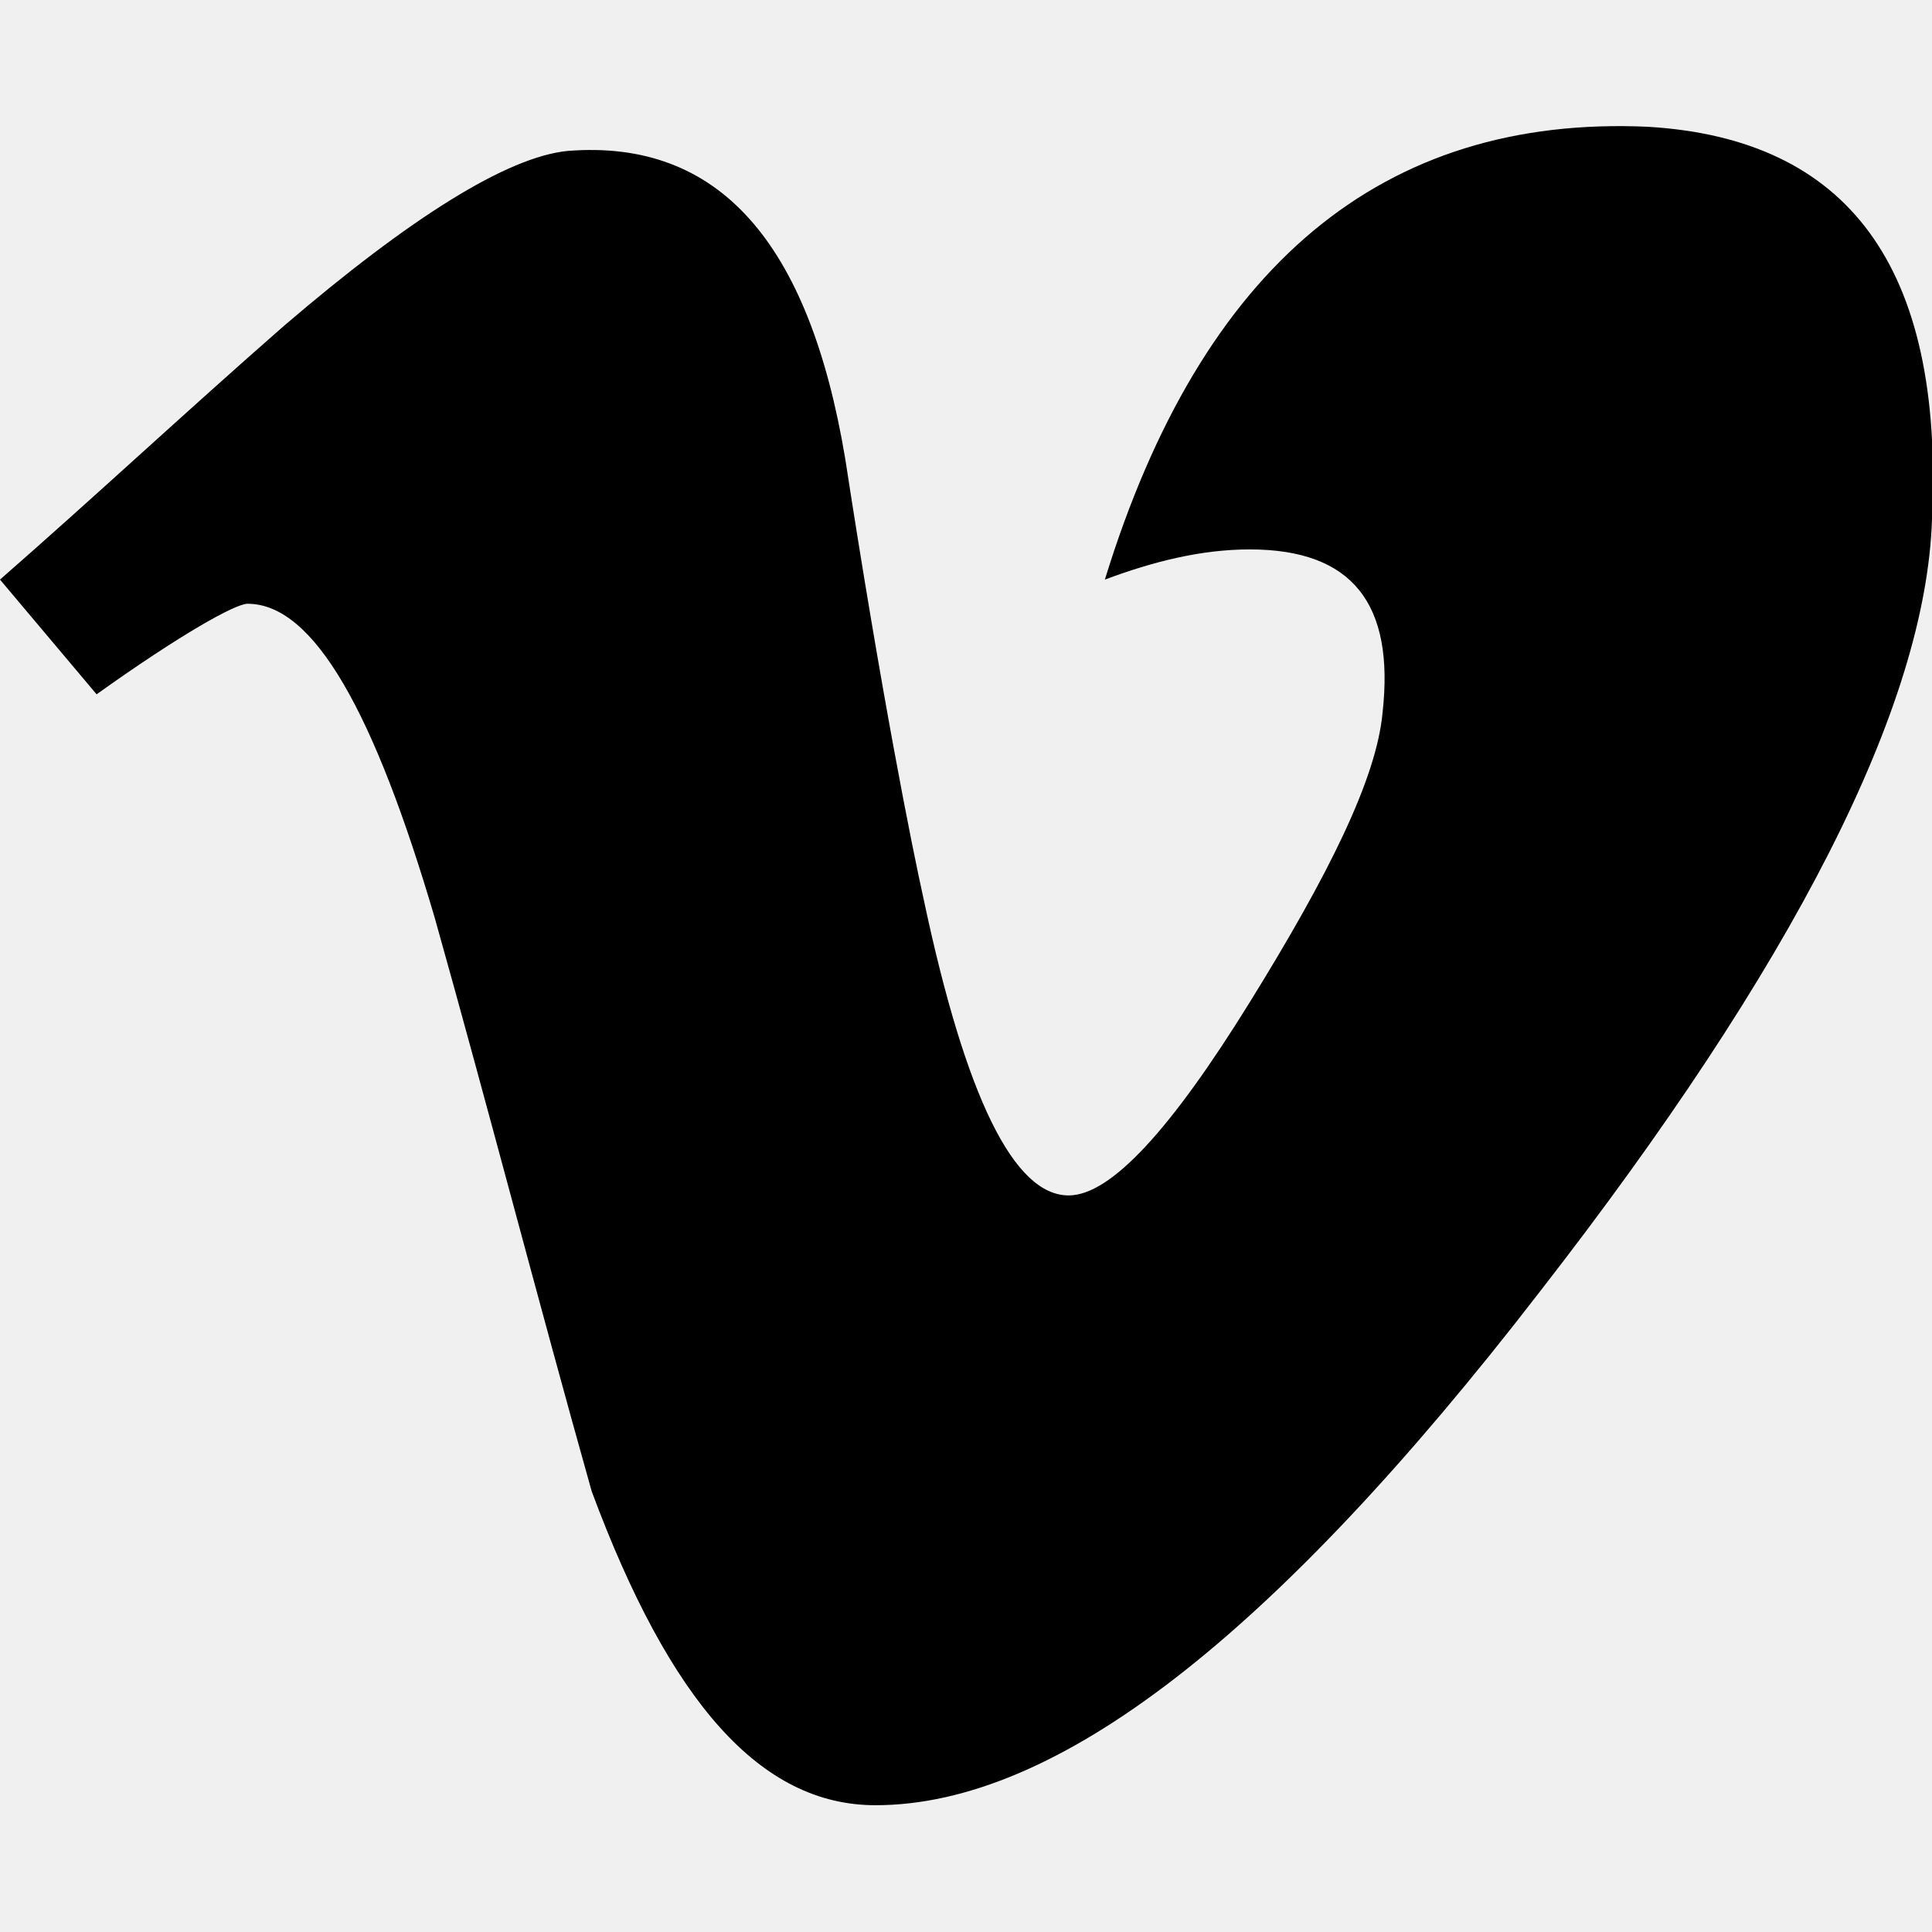
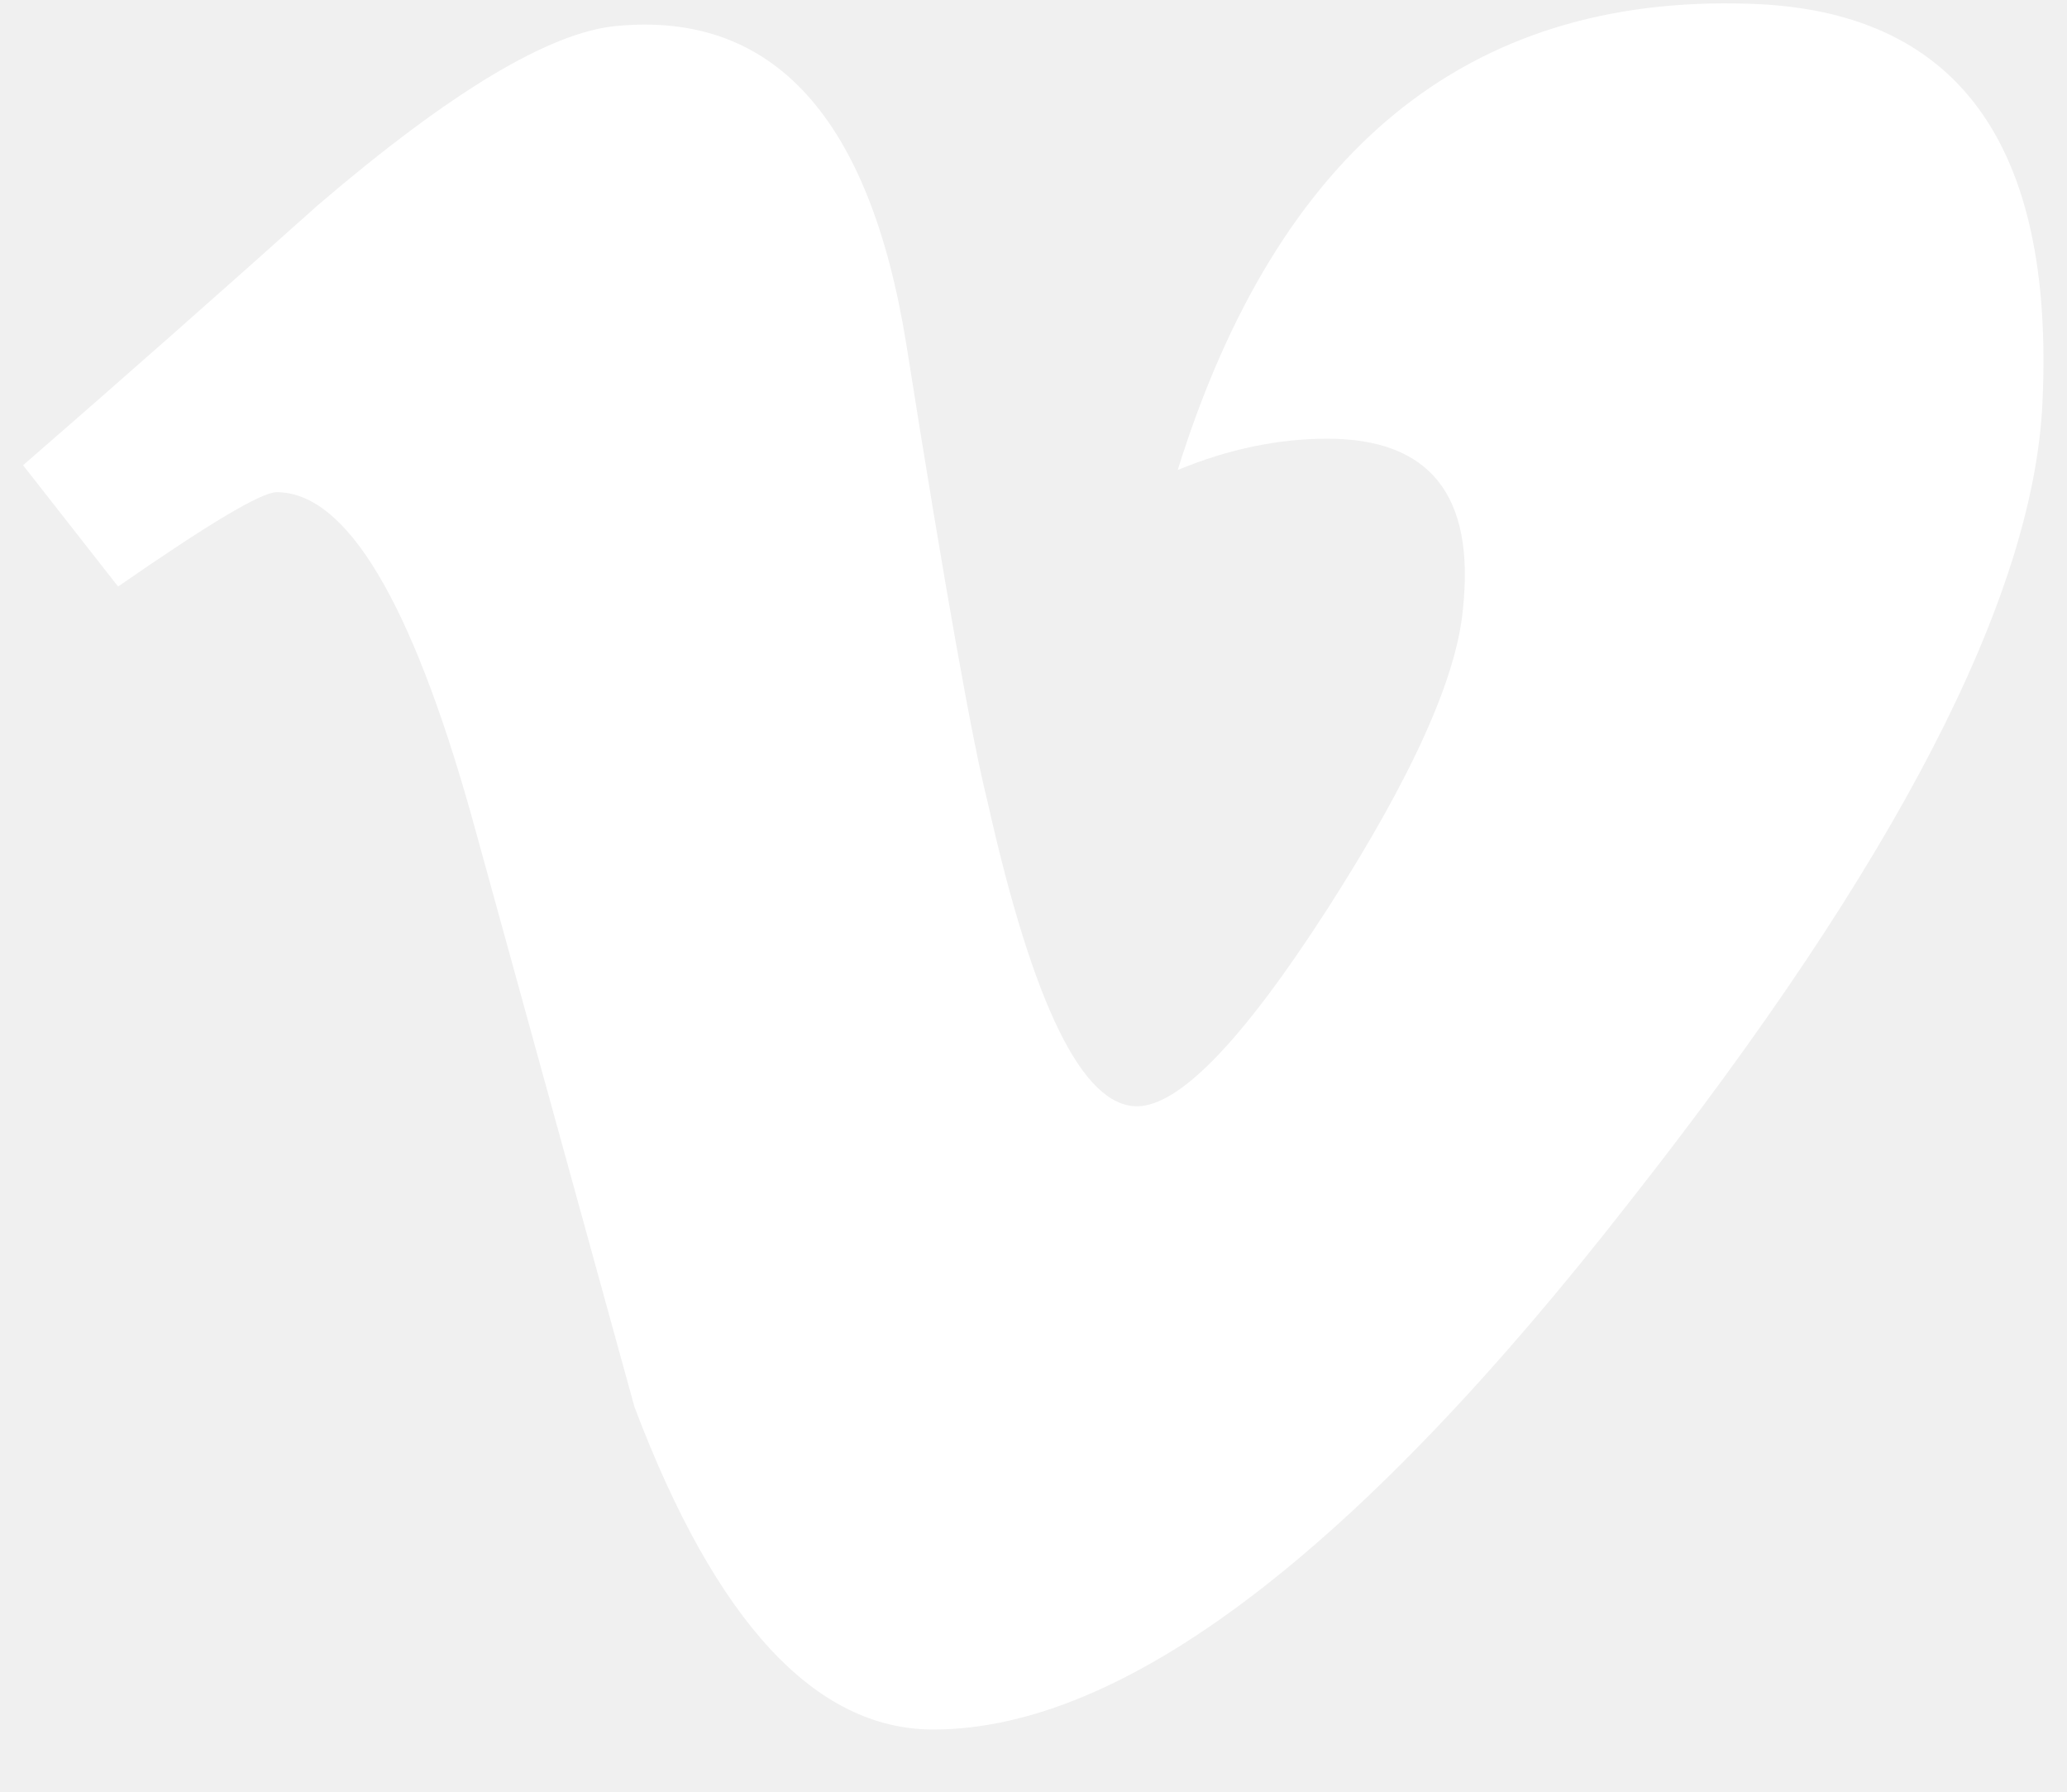
- <svg xmlns="http://www.w3.org/2000/svg" version="1.1" id="Layer_1" x="0px" y="0px" width="32px" height="32px" viewBox="0 0 32 32" enable-background="new 0 0 32 32" xml:space="preserve">
-   <path d="M32,8.6c-0.1,3.1-2.3,7.4-6.5,12.8c-4.4,5.7-8,8.5-11,8.5c-1.9,0-3.4-1.7-4.7-5.2c-0.9-3.2-1.7-6.3-2.6-9.5  c-1-3.4-2-5.2-3.1-5.2c-0.2,0-1.1,0.5-2.5,1.5L0,9.6c1.6-1.4,3.1-2.8,4.7-4.2c2.1-1.8,3.7-2.8,4.7-2.9c2.5-0.2,4,1.5,4.6,5.1  c0.6,3.9,1.1,6.4,1.3,7.3c0.7,3.3,1.5,4.9,2.4,4.9c0.7,0,1.7-1.1,3-3.2c1.3-2.1,2.1-3.7,2.2-4.8c0.2-1.8-0.5-2.7-2.2-2.7  c-0.8,0-1.6,0.2-2.4,0.5c1.6-5.2,4.6-7.7,9-7.5C30.6,2.3,32.2,4.4,32,8.6z" />
+ <svg xmlns="http://www.w3.org/2000/svg" width="30px" height="26px" viewBox="0 0 30 26" version="1.1">
+   <g id="Page-1" stroke="none" stroke-width="1" fill="none" fill-rule="evenodd">
+     <g id="Seriale---Home" transform="translate(-1410, -5759)" fill="#FFFFFF">
+       <g id="footer" transform="translate(0, 5670.2)">
+         <g id="social-icons" transform="translate(1233.7, 84.25)">
+           <path d="M193.393,11.37 C194.136,11.063 194.86,10.916 195.563,10.916 C197.052,10.916 197.709,11.735 197.533,13.384 C197.444,14.384 196.79,15.834 195.563,17.744 C194.335,19.651 193.414,20.603 192.802,20.603 C192.012,20.603 191.292,19.132 190.633,16.183 C190.414,15.316 190.017,13.104 189.454,9.545 C188.924,6.25 187.521,4.708 185.245,4.927 C184.28,5.017 182.833,5.883 180.908,7.532 C179.504,8.788 178.08,10.047 176.635,11.301 L178.014,13.061 C179.331,12.148 180.095,11.692 180.314,11.692 C181.32,11.692 182.262,13.254 183.141,16.379 C183.931,19.236 184.717,22.101 185.509,24.967 C186.69,28.09 188.136,29.647 189.844,29.647 C192.604,29.647 195.981,27.088 199.968,21.968 C203.82,17.072 205.816,13.213 205.944,10.39 C206.121,6.62 204.696,4.688 201.676,4.604 C197.6,4.473 194.842,6.729 193.393,11.37 Z" id="Vimeo" />
+         </g>
+       </g>
+     </g>
+   </g>
</svg>
